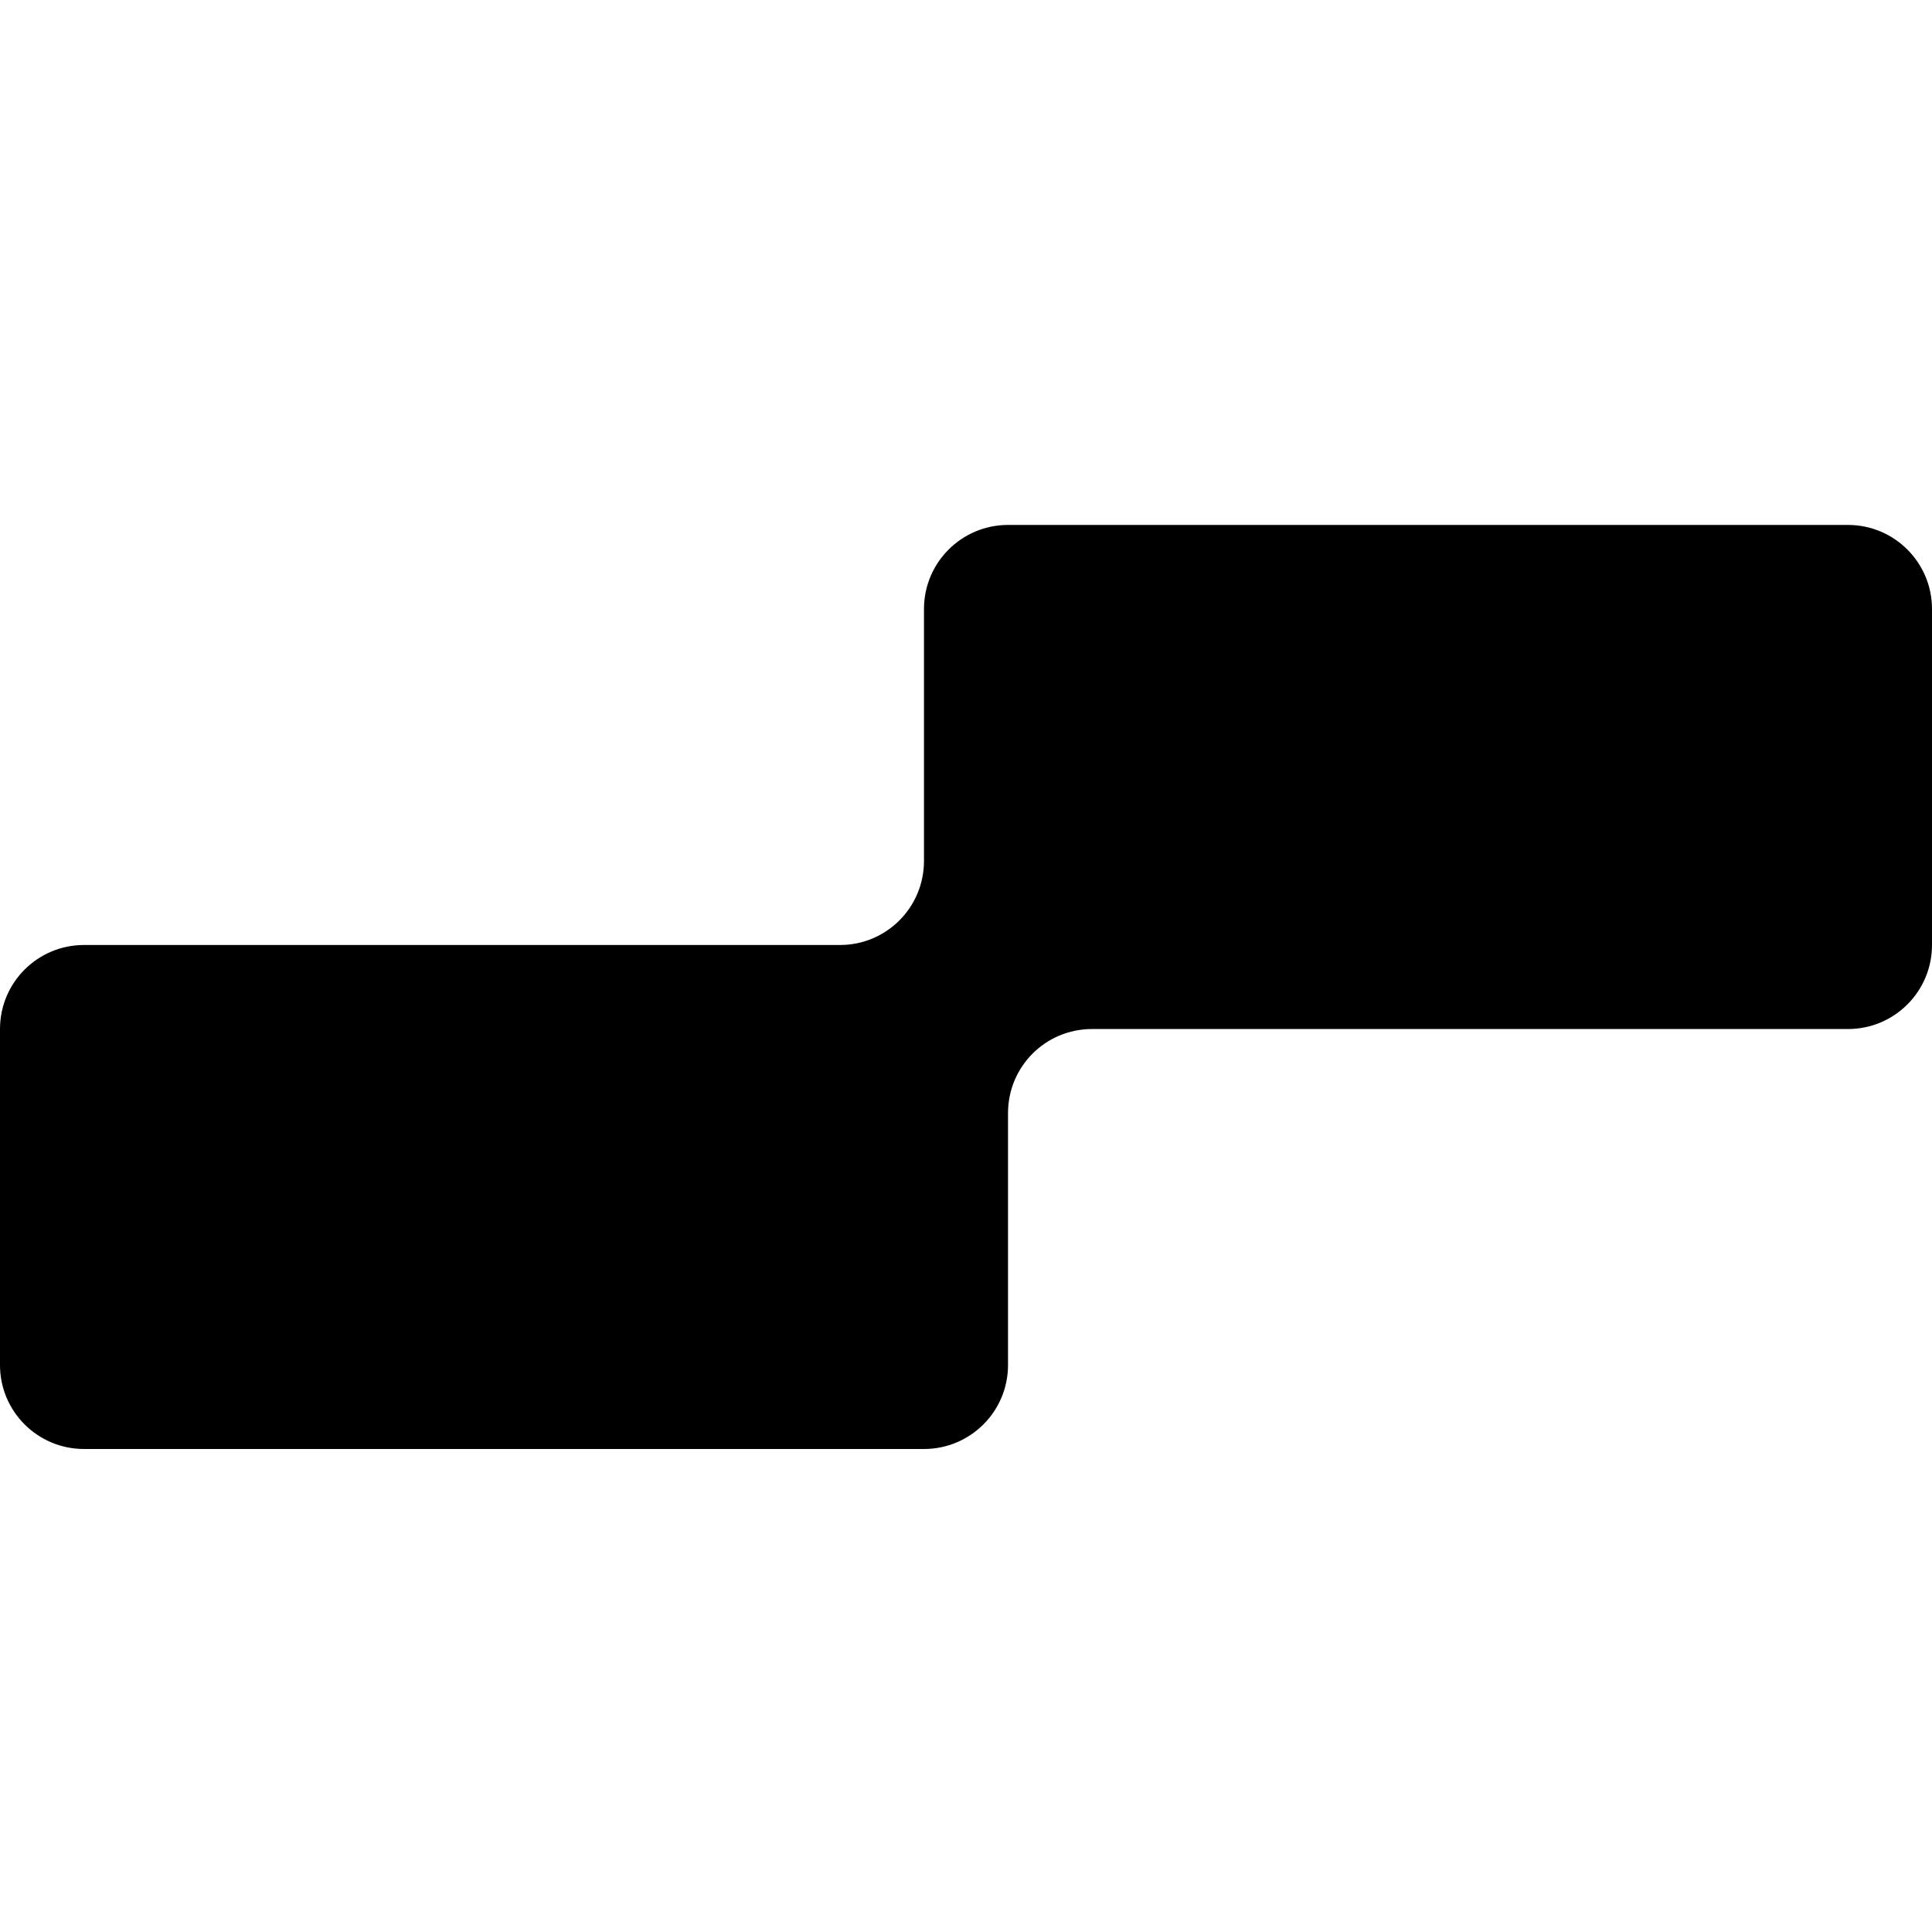
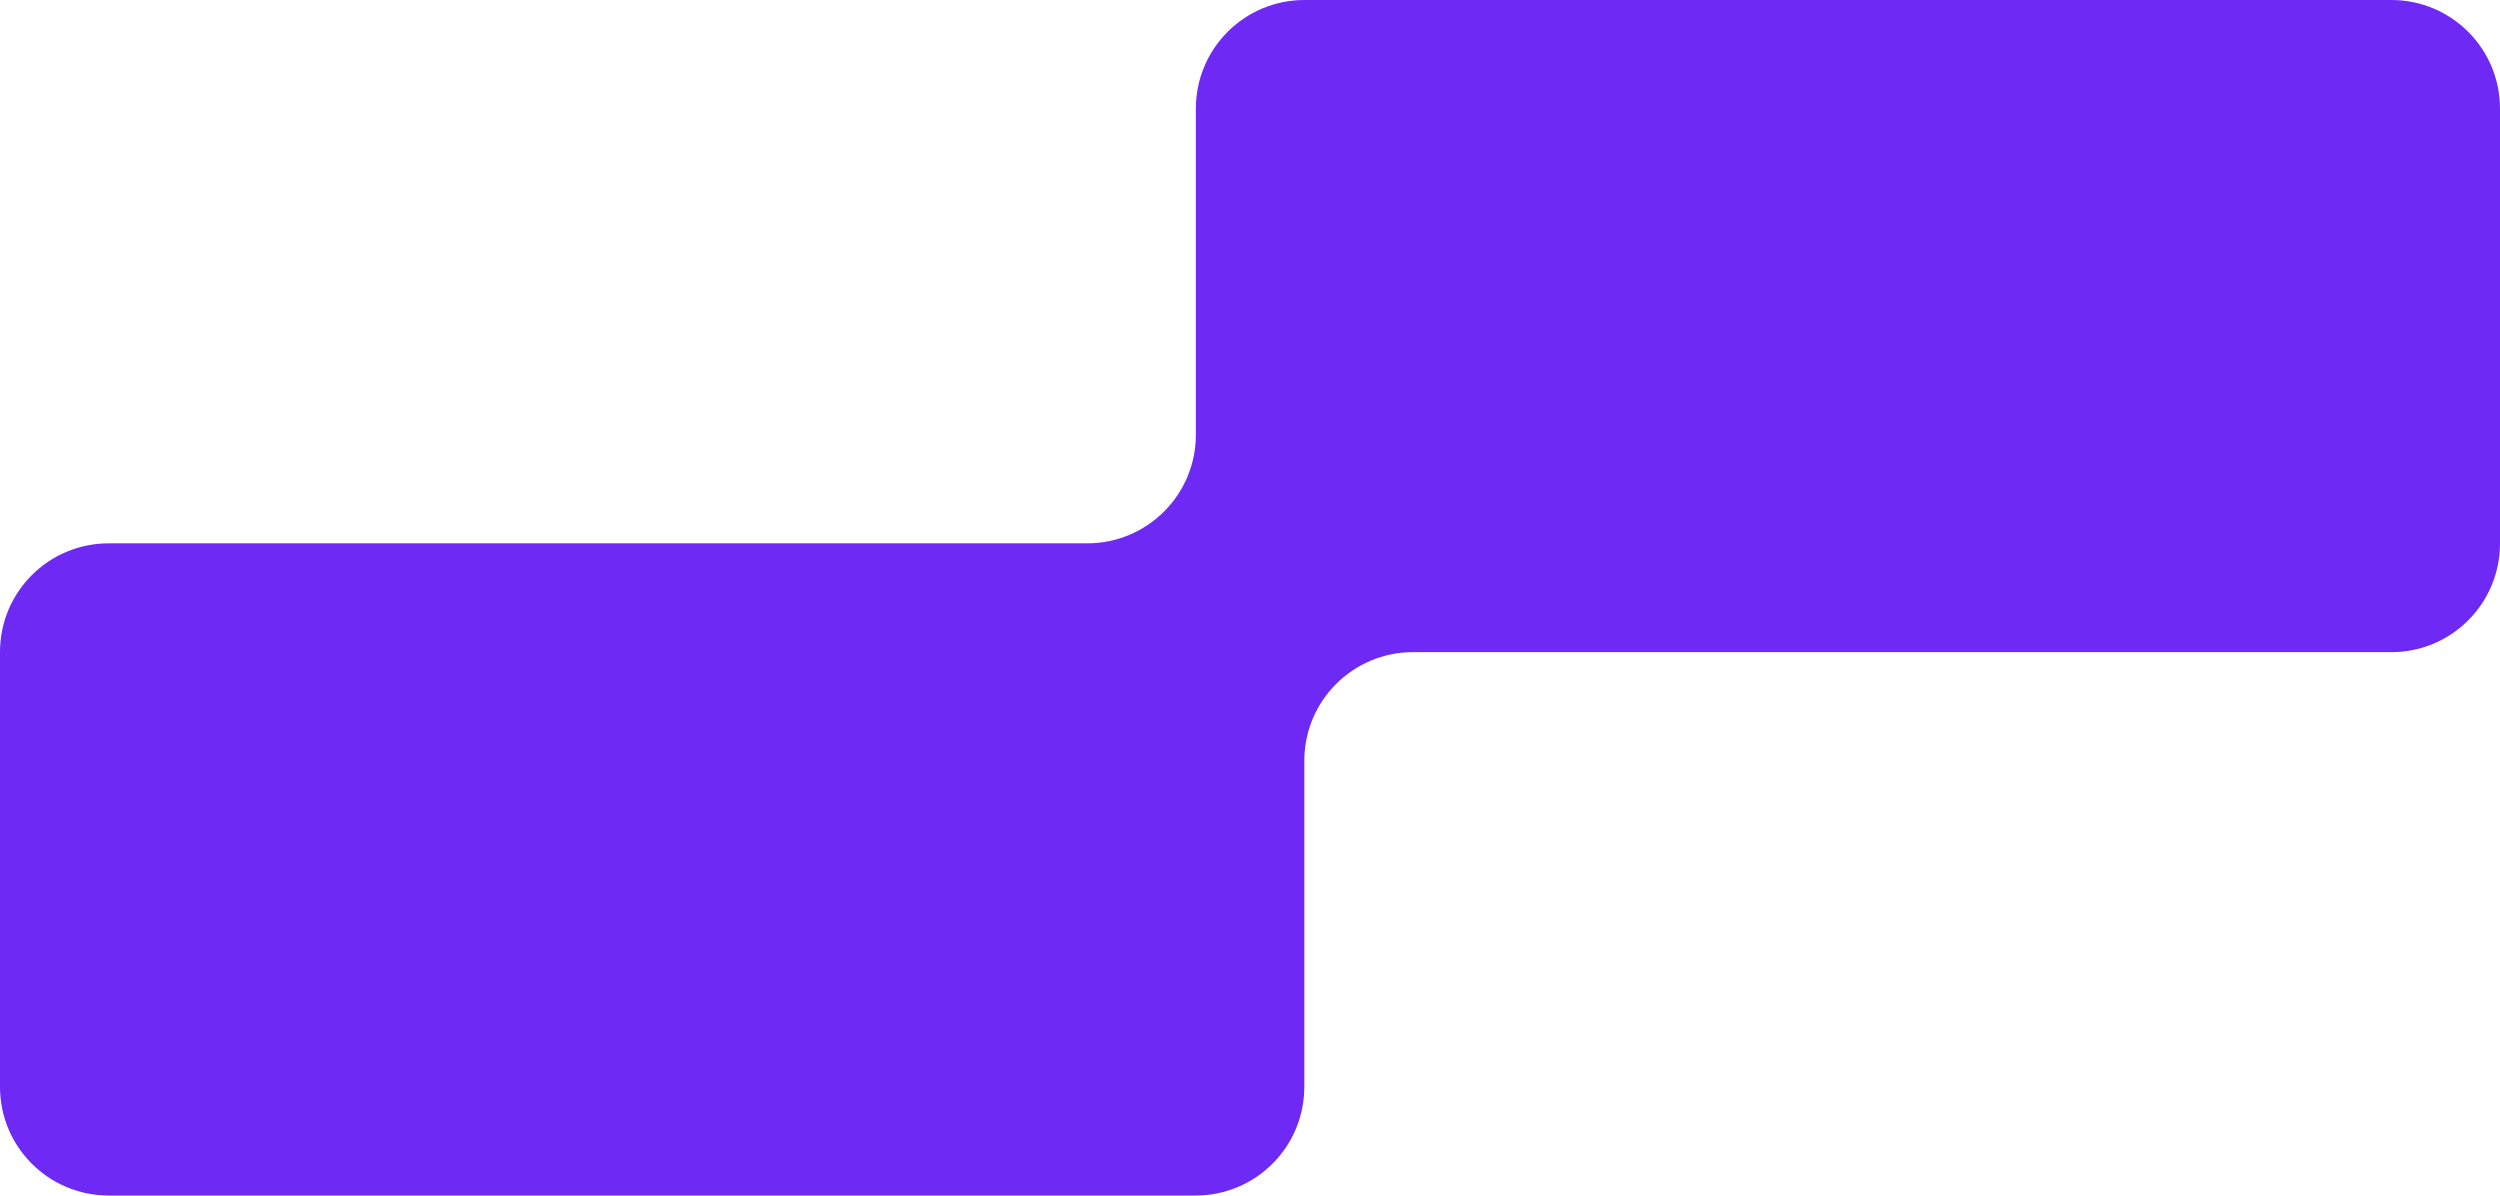
- <svg xmlns="http://www.w3.org/2000/svg" fill="currentColor" fill-rule="evenodd" height="1em" style="flex:none;line-height:1" viewBox="0 0 24 24" width="1em">
-   <path clip-rule="evenodd" d="M22.956 6.521H12.522c-.577 0-1.044.468-1.044 1.044v3.13c0 .577-.466 1.044-1.043 1.044H1.044c-.577 0-1.044.467-1.044 1.044v4.174C0 17.533.467 18 1.044 18h10.434c.577 0 1.044-.467 1.044-1.043v-3.13c0-.578.466-1.044 1.043-1.044h9.391c.577 0 1.044-.467 1.044-1.044V7.565c0-.576-.467-1.044-1.044-1.044z" />
+ <svg xmlns="http://www.w3.org/2000/svg" fill="none" version="1.1" width="142.22" height="68.01" viewBox="25 22 142.22 68.01">
+   <defs>
+     <clipPath id="master_svg0_191_0800">
+       <rect x="0" y="0" width="193" height="112" rx="0" />
+     </clipPath>
+   </defs>
+   <g clip-path="url(#master_svg0_191_0800)">
+     <g>
+       <g>
+         <path d="M161.05,22L99.21,22C95.79,22,93.03,24.77,93.03,28.18L93.03,46.73C93.03,50.15,90.26,52.91,86.85,52.91L31.18,52.91C27.76,52.91,25,55.68,25,59.09L25,83.83C25,87.25,27.77,90.01,31.18,90.01L93.02,90.01C96.44,90.01,99.2,87.24,99.2,83.83L99.2,65.28C99.2,61.86,101.97,59.1,105.38,59.1L161.04,59.1C164.46,59.1,167.22,56.33,167.22,52.92L167.22,28.18C167.22,24.76,164.45,22,161.04,22L161.05,22Z" fill="#6E29F5" fill-opacity="1" style="mix-blend-mode:passthrough" />
+       </g>
+     </g>
+   </g>
</svg>
